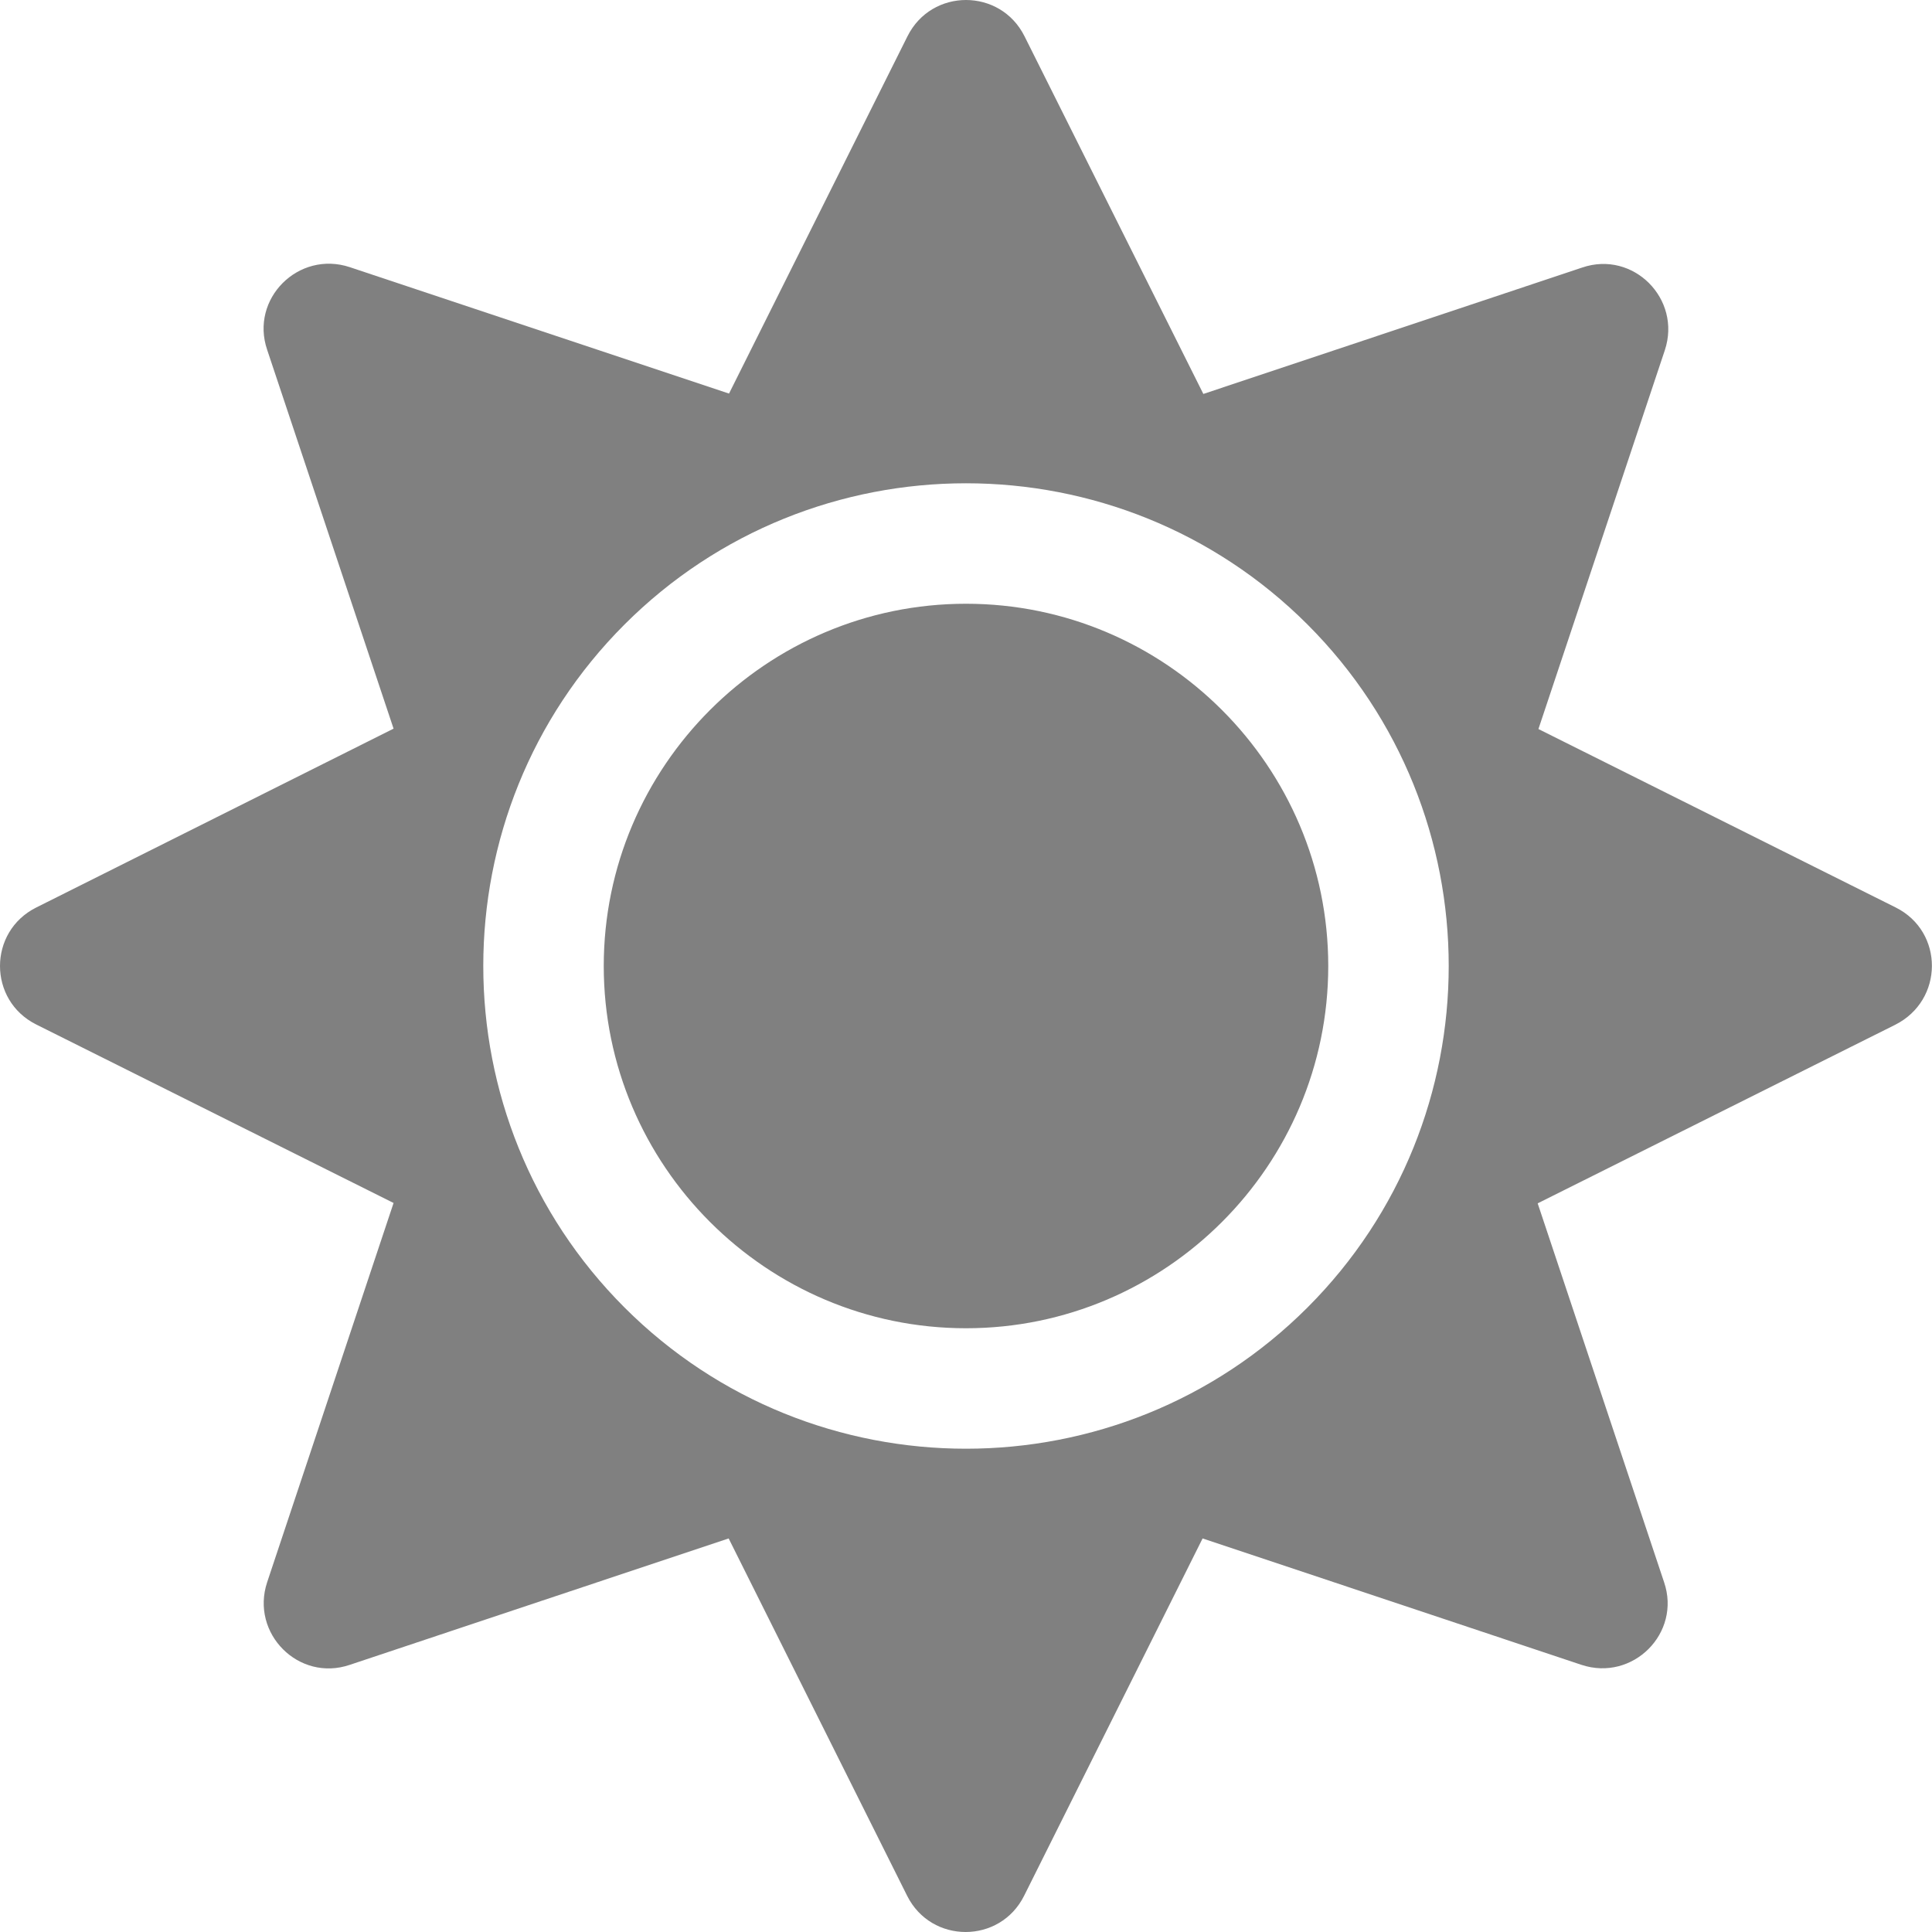
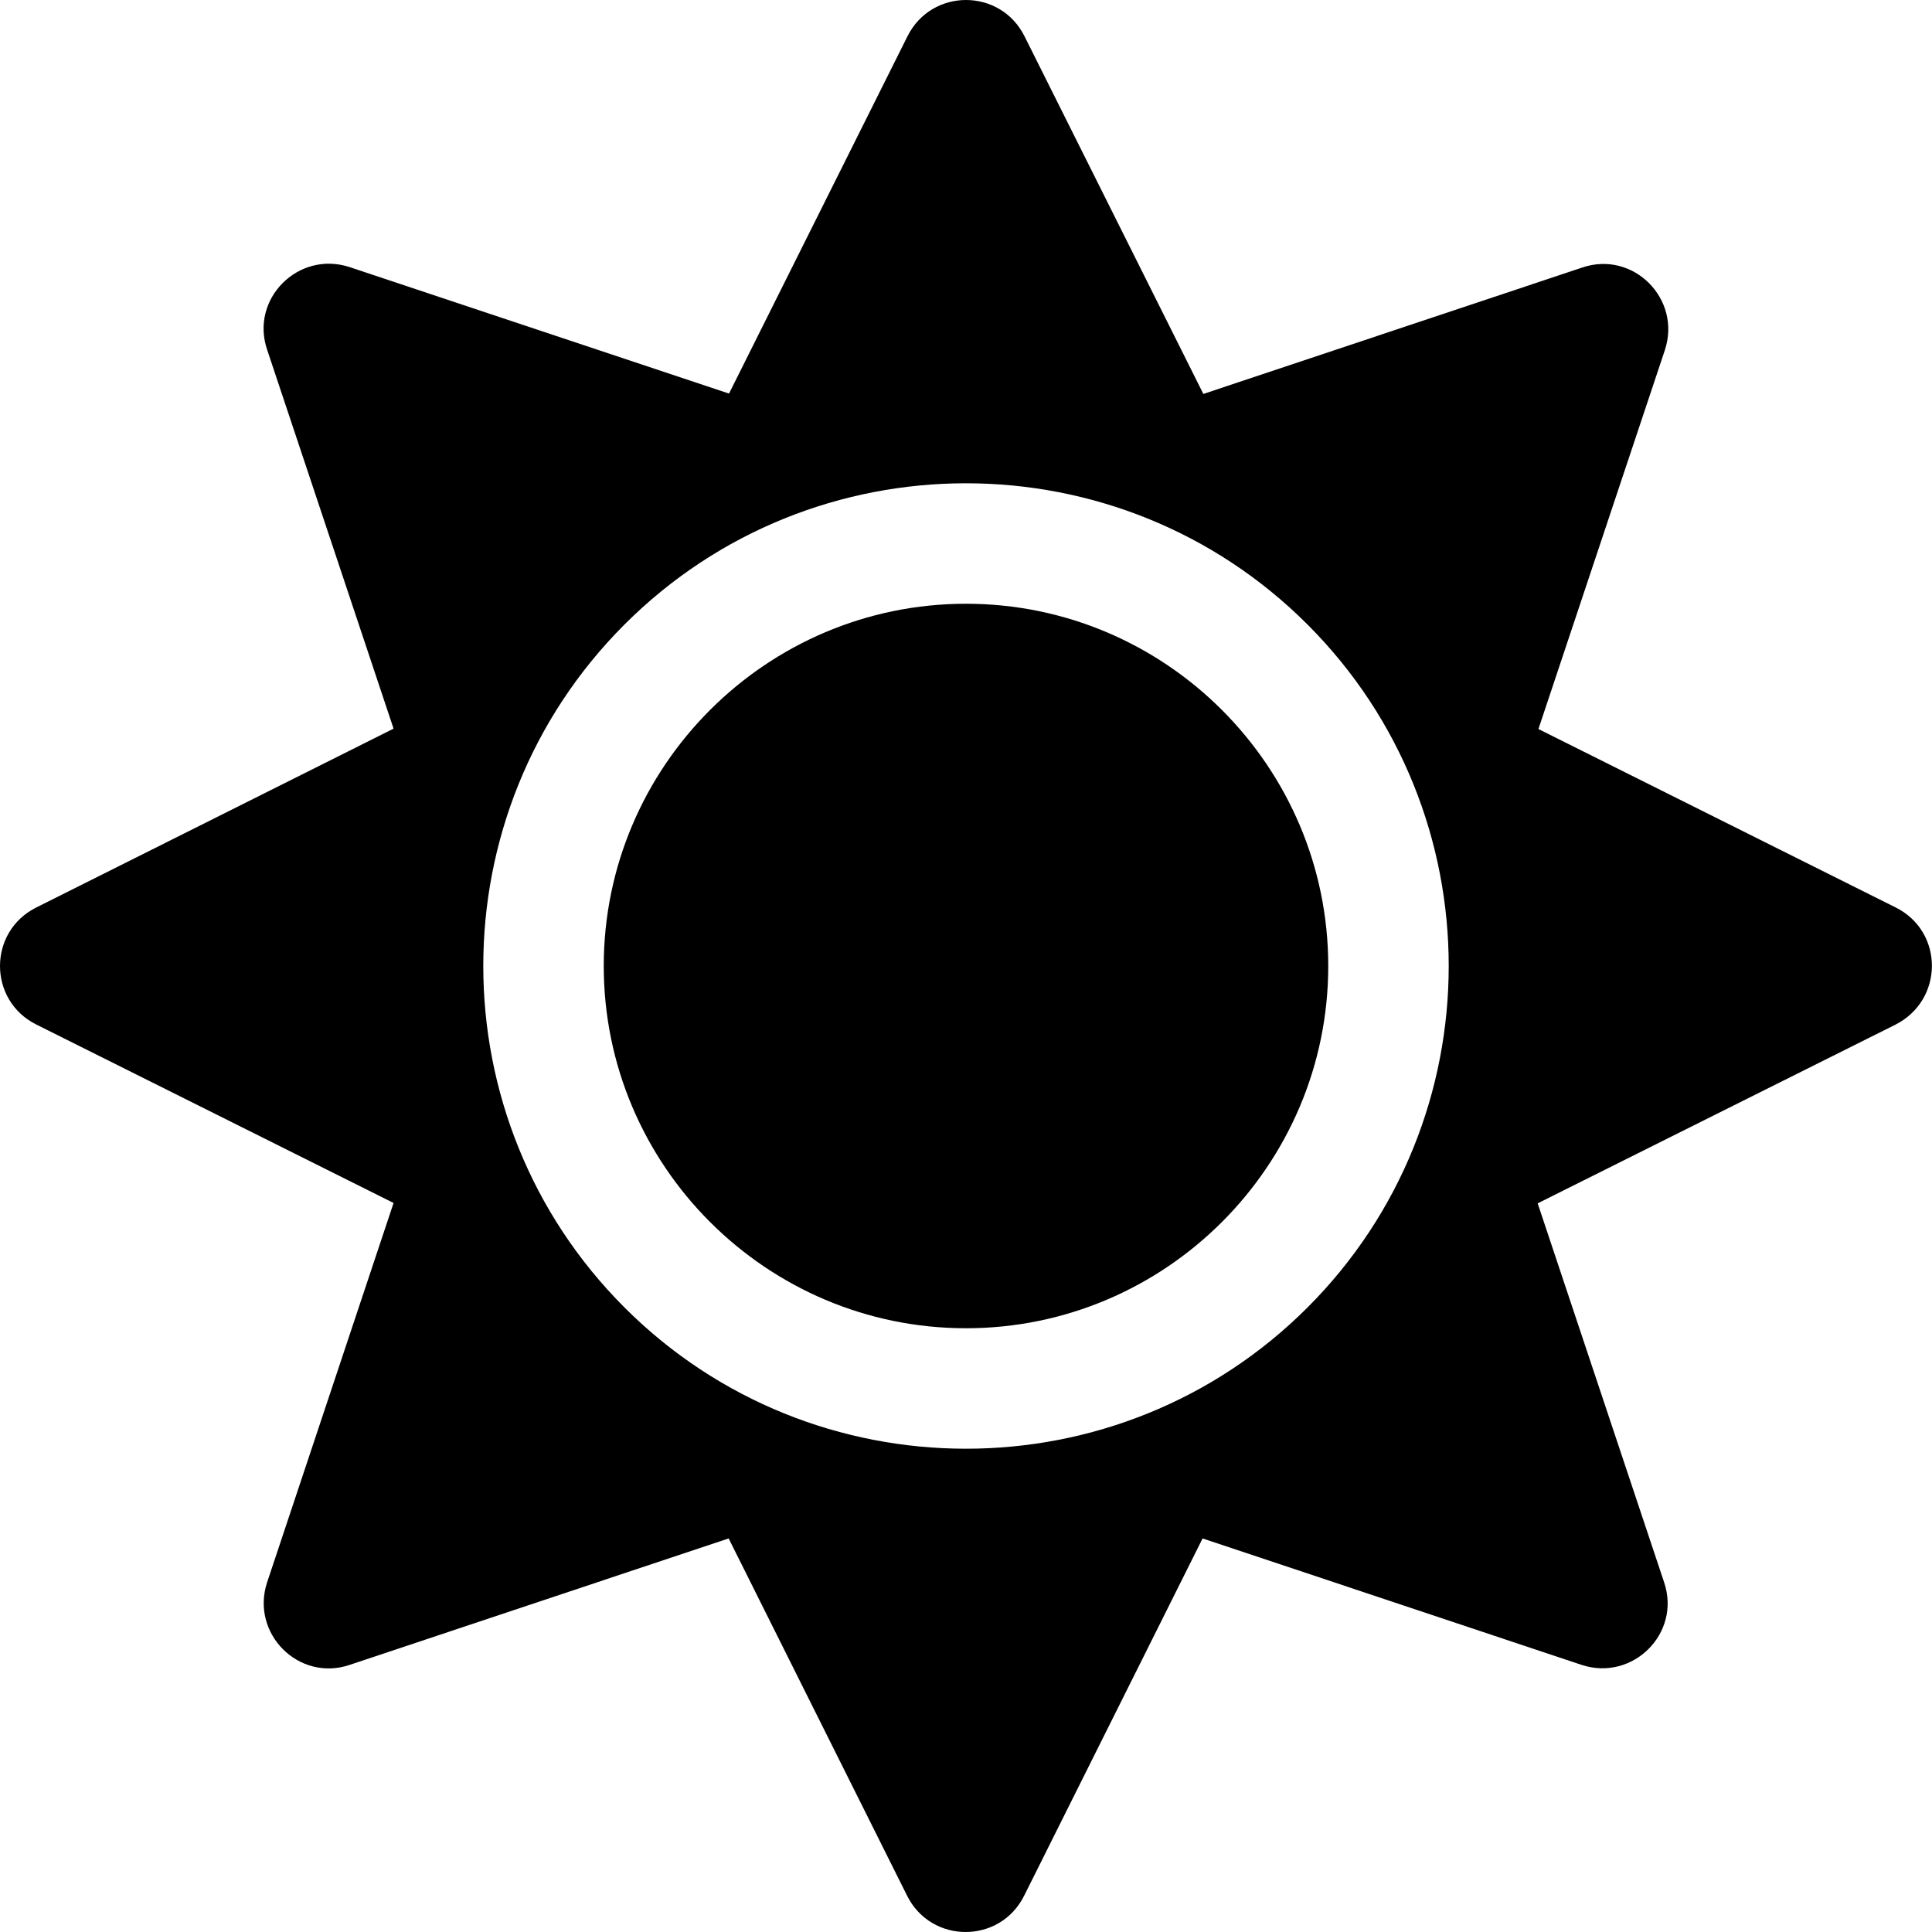
<svg xmlns="http://www.w3.org/2000/svg" aria-hidden="true" focusable="false" role="img" viewBox="0 0 512 512">
-   <path fill="grey" d="M256 160c-52.9 0-96 43.1-96 96s43.1 96 96 96 96-43.1 96-96-43.1-96-96-96zm246.4 80.5l-94.7-47.3 33.5-100.4c4.5-13.6-8.4-26.5-21.9-21.9l-100.4 33.5-47.4-94.8c-6.4-12.8-24.6-12.8-31 0l-47.3 94.7L92.7 70.8c-13.6-4.5-26.5 8.4-21.9 21.9l33.5 100.4-94.7 47.4c-12.8 6.4-12.8 24.6 0 31l94.7 47.3-33.5 100.5c-4.5 13.6 8.4 26.5 21.9 21.9l100.4-33.5 47.3 94.7c6.4 12.8 24.6 12.8 31 0l47.3-94.7 100.4 33.5c13.6 4.5 26.5-8.4 21.9-21.9l-33.5-100.4 94.7-47.3c13-6.5 13-24.7.2-31.1zm-155.9 106c-49.9 49.9-131.1 49.9-181 0-49.9-49.9-49.9-131.1 0-181 49.9-49.9 131.1-49.9 181 0 49.9 49.9 49.9 131.1 0 181z" />
+   <path d="M256 160c-52.9 0-96 43.1-96 96s43.1 96 96 96 96-43.1 96-96-43.1-96-96-96zm246.4 80.5l-94.7-47.3 33.5-100.4c4.5-13.6-8.4-26.5-21.9-21.9l-100.4 33.5-47.4-94.8c-6.4-12.8-24.6-12.8-31 0l-47.3 94.7L92.7 70.8c-13.6-4.5-26.5 8.4-21.9 21.9l33.5 100.4-94.7 47.4c-12.8 6.4-12.8 24.6 0 31l94.7 47.3-33.5 100.5c-4.5 13.6 8.4 26.5 21.9 21.9l100.4-33.5 47.3 94.7c6.4 12.8 24.6 12.8 31 0l47.3-94.7 100.4 33.5c13.6 4.5 26.5-8.4 21.9-21.9l-33.5-100.4 94.7-47.3c13-6.5 13-24.7.2-31.1zm-155.9 106c-49.9 49.9-131.1 49.9-181 0-49.9-49.9-49.9-131.1 0-181 49.9-49.9 131.1-49.9 181 0 49.9 49.9 49.9 131.1 0 181z" />
</svg>
